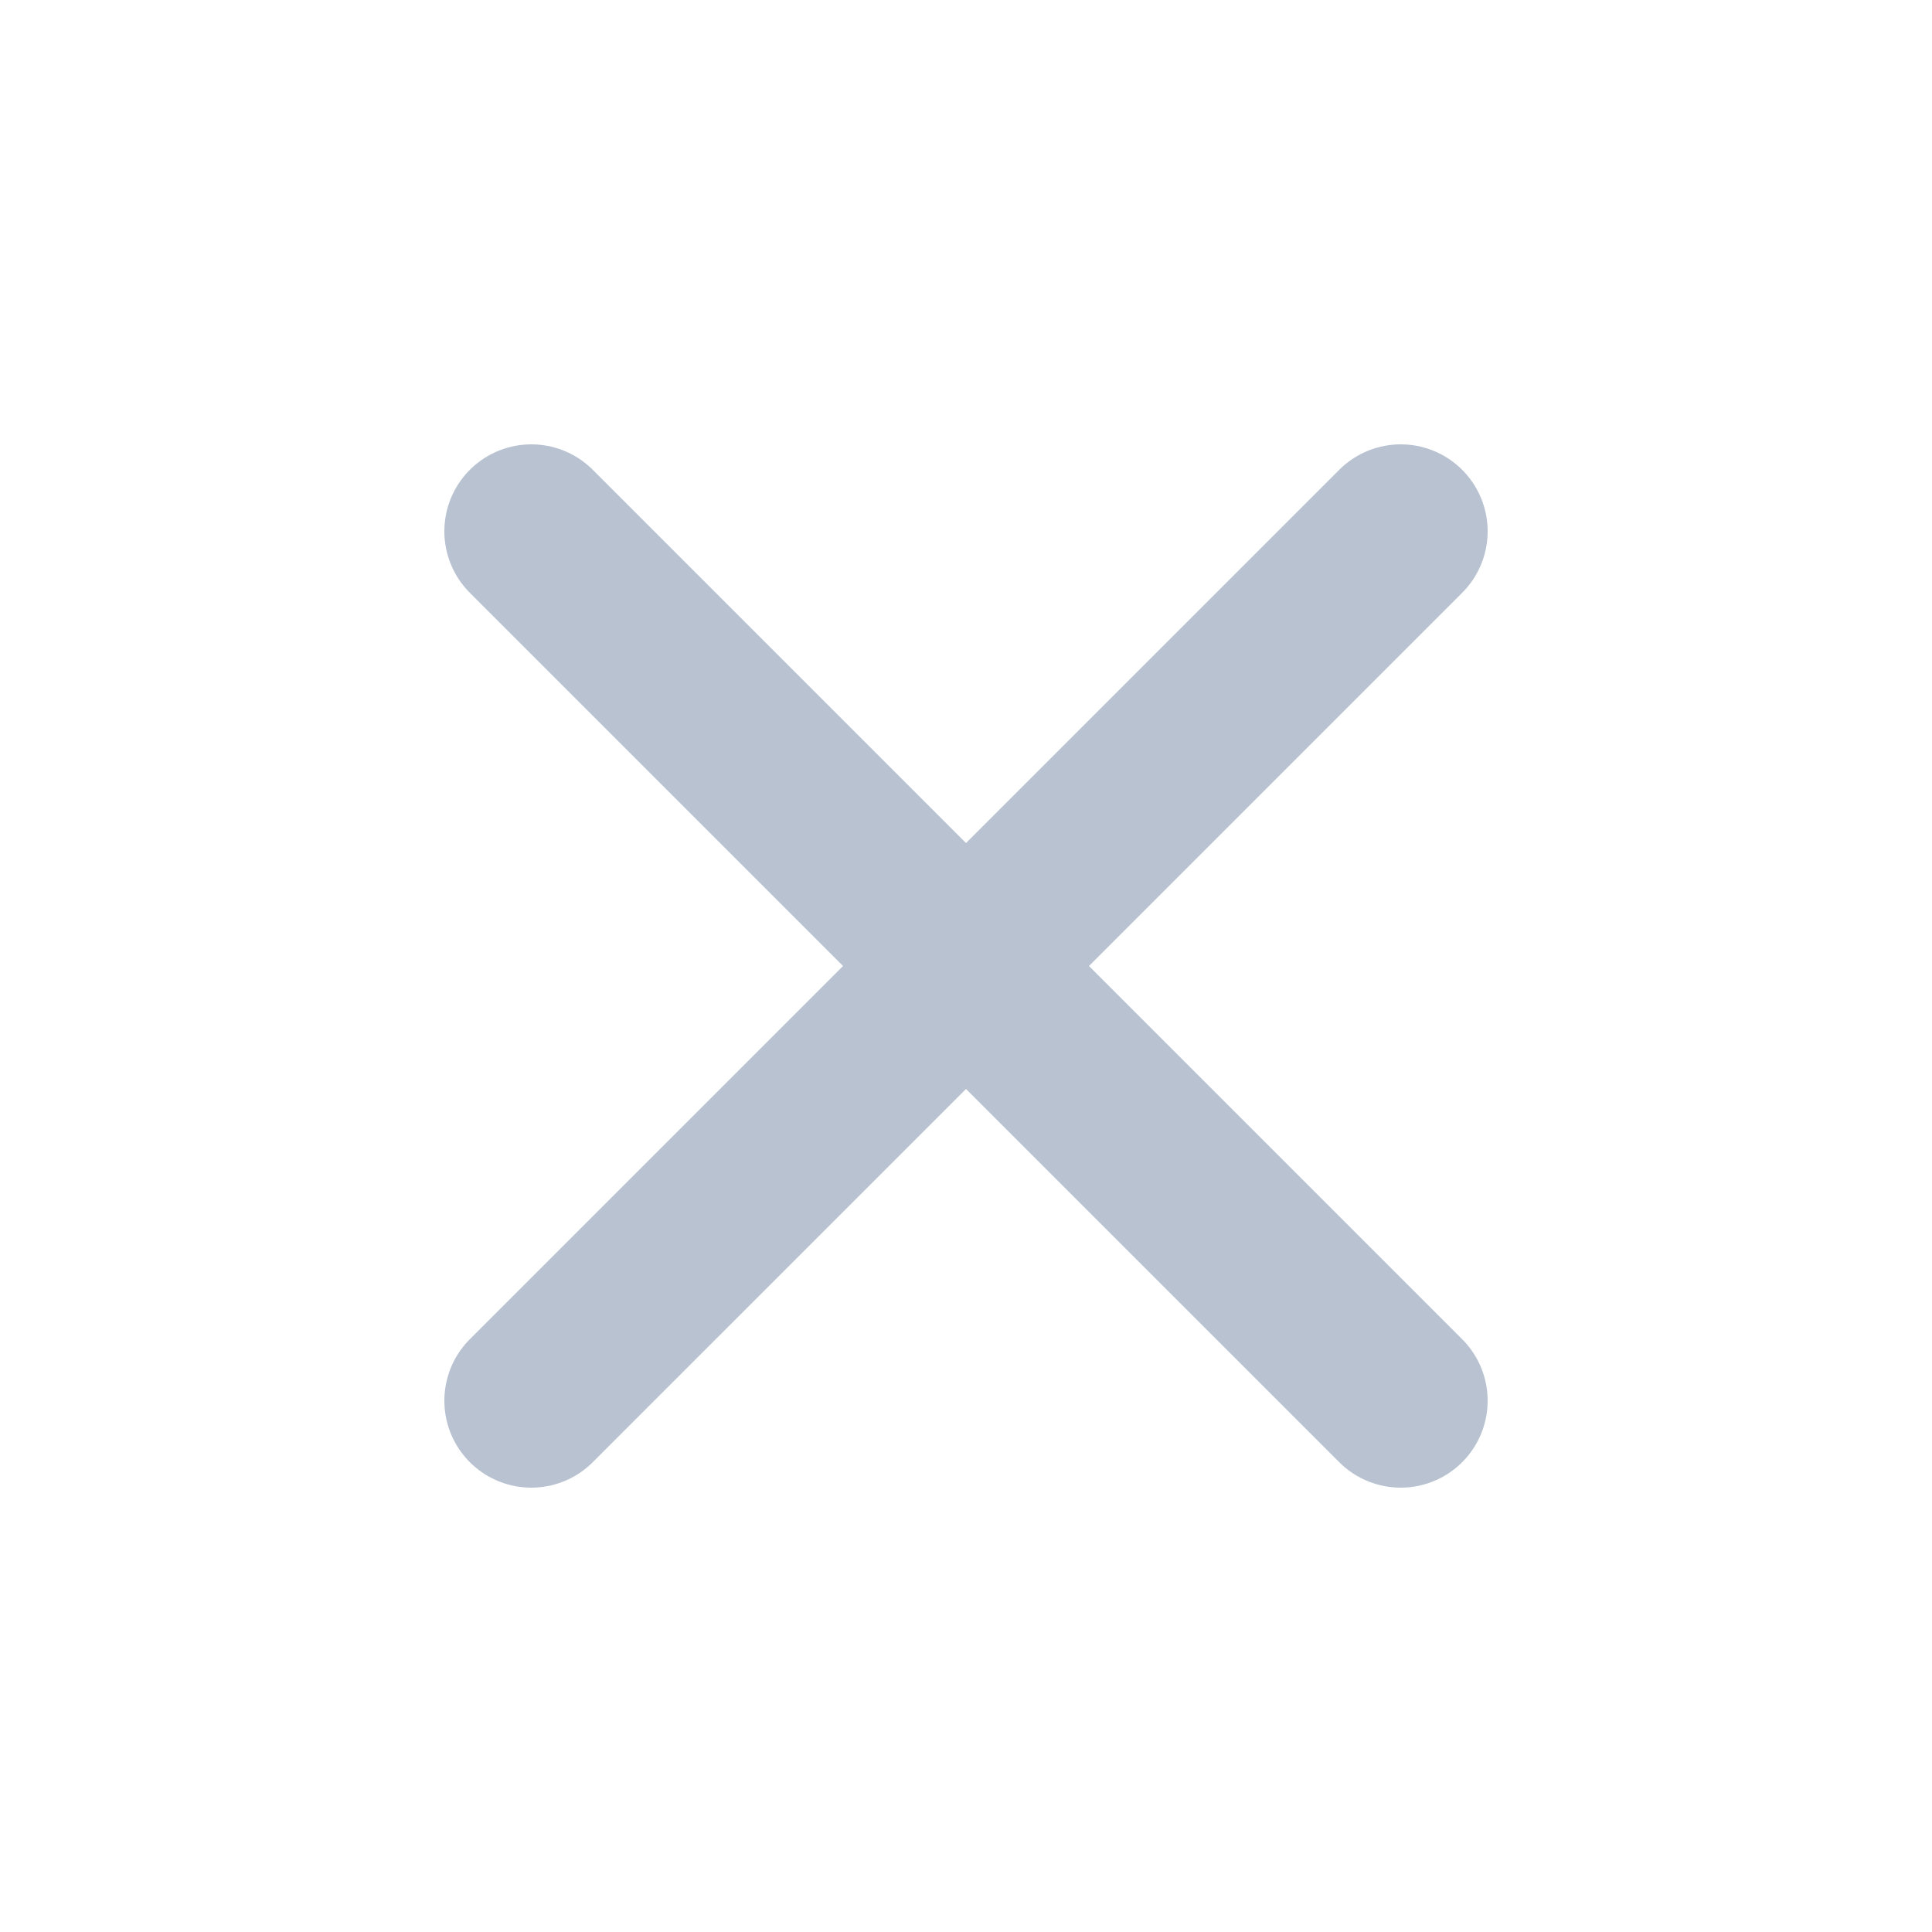
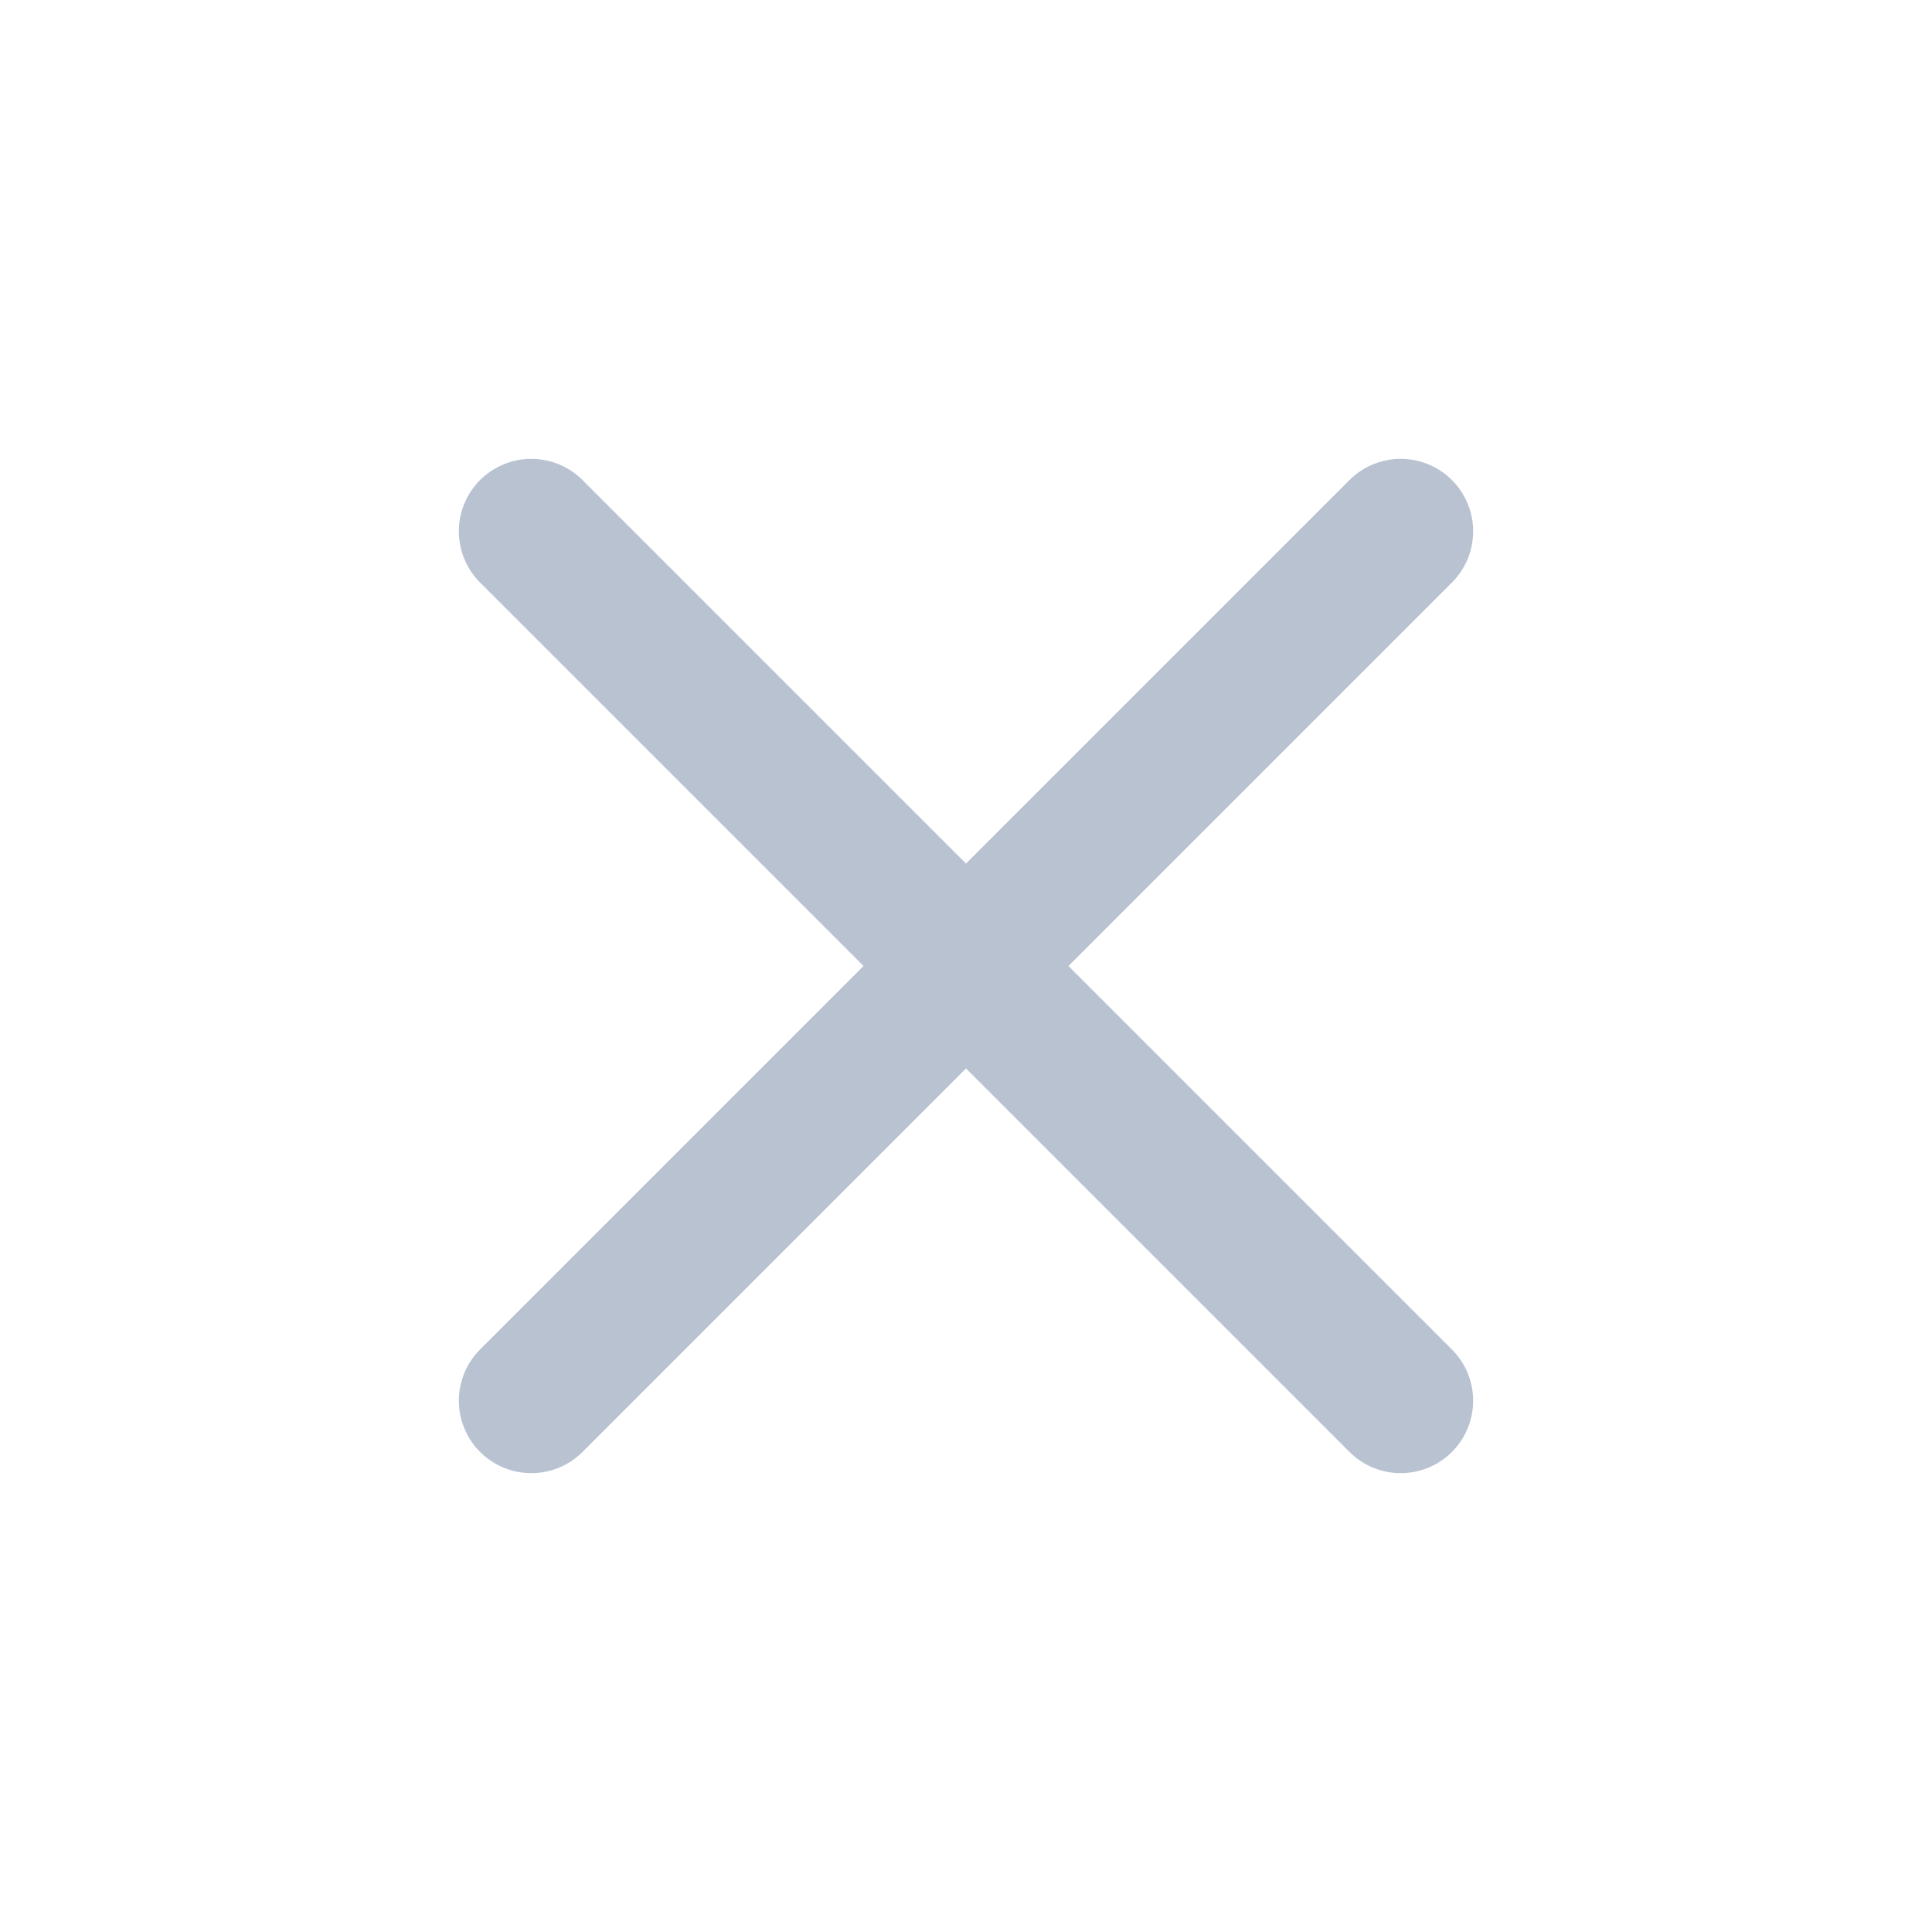
<svg xmlns="http://www.w3.org/2000/svg" width="20" height="20" viewBox="0 0 20 20" fill="none" aria-hidden="true">
-   <path d="M5.5 5.5L14.5 14.5" stroke="#B8C2D1" stroke-width="1.8" stroke-linecap="round" />
-   <path d="M14.5 5.5L5.5 14.5" stroke="#B8C2D1" stroke-width="1.8" stroke-linecap="round" />
+   <path d="m5.5 5.5 9 9m0-9-9 9" stroke="#B8C2D1" stroke-width="1.5" stroke-linecap="round" />
</svg>
